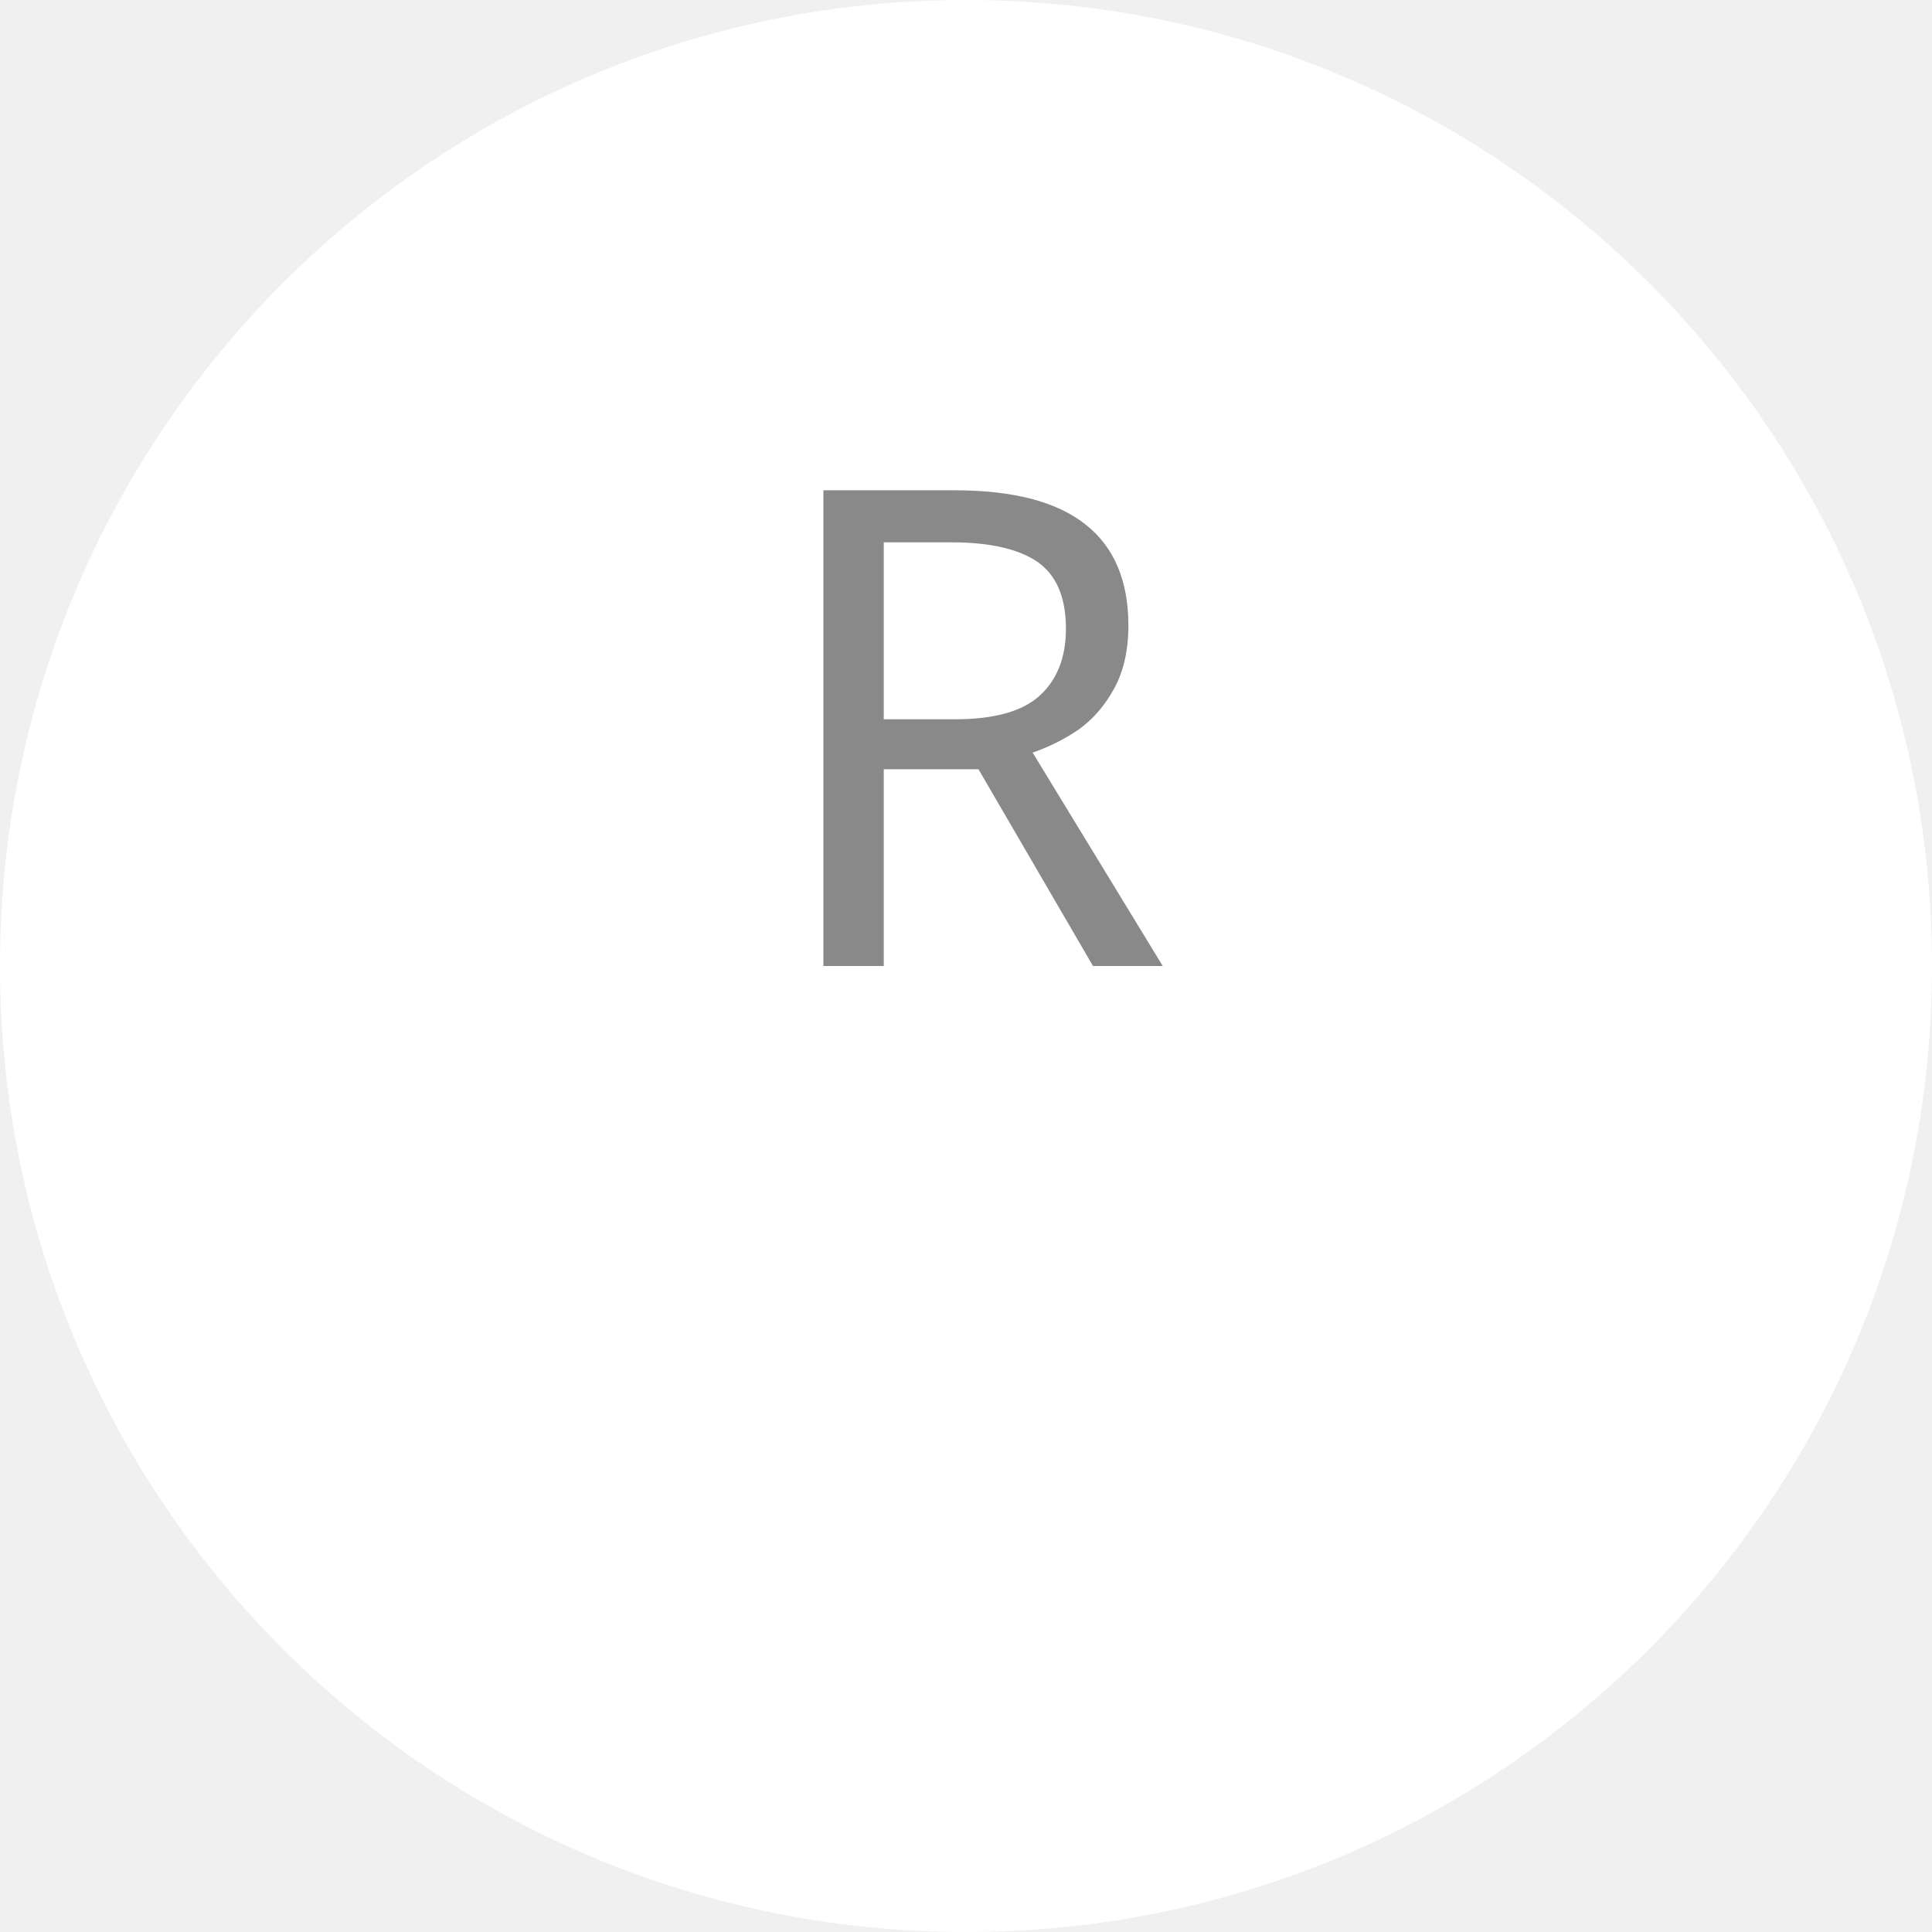
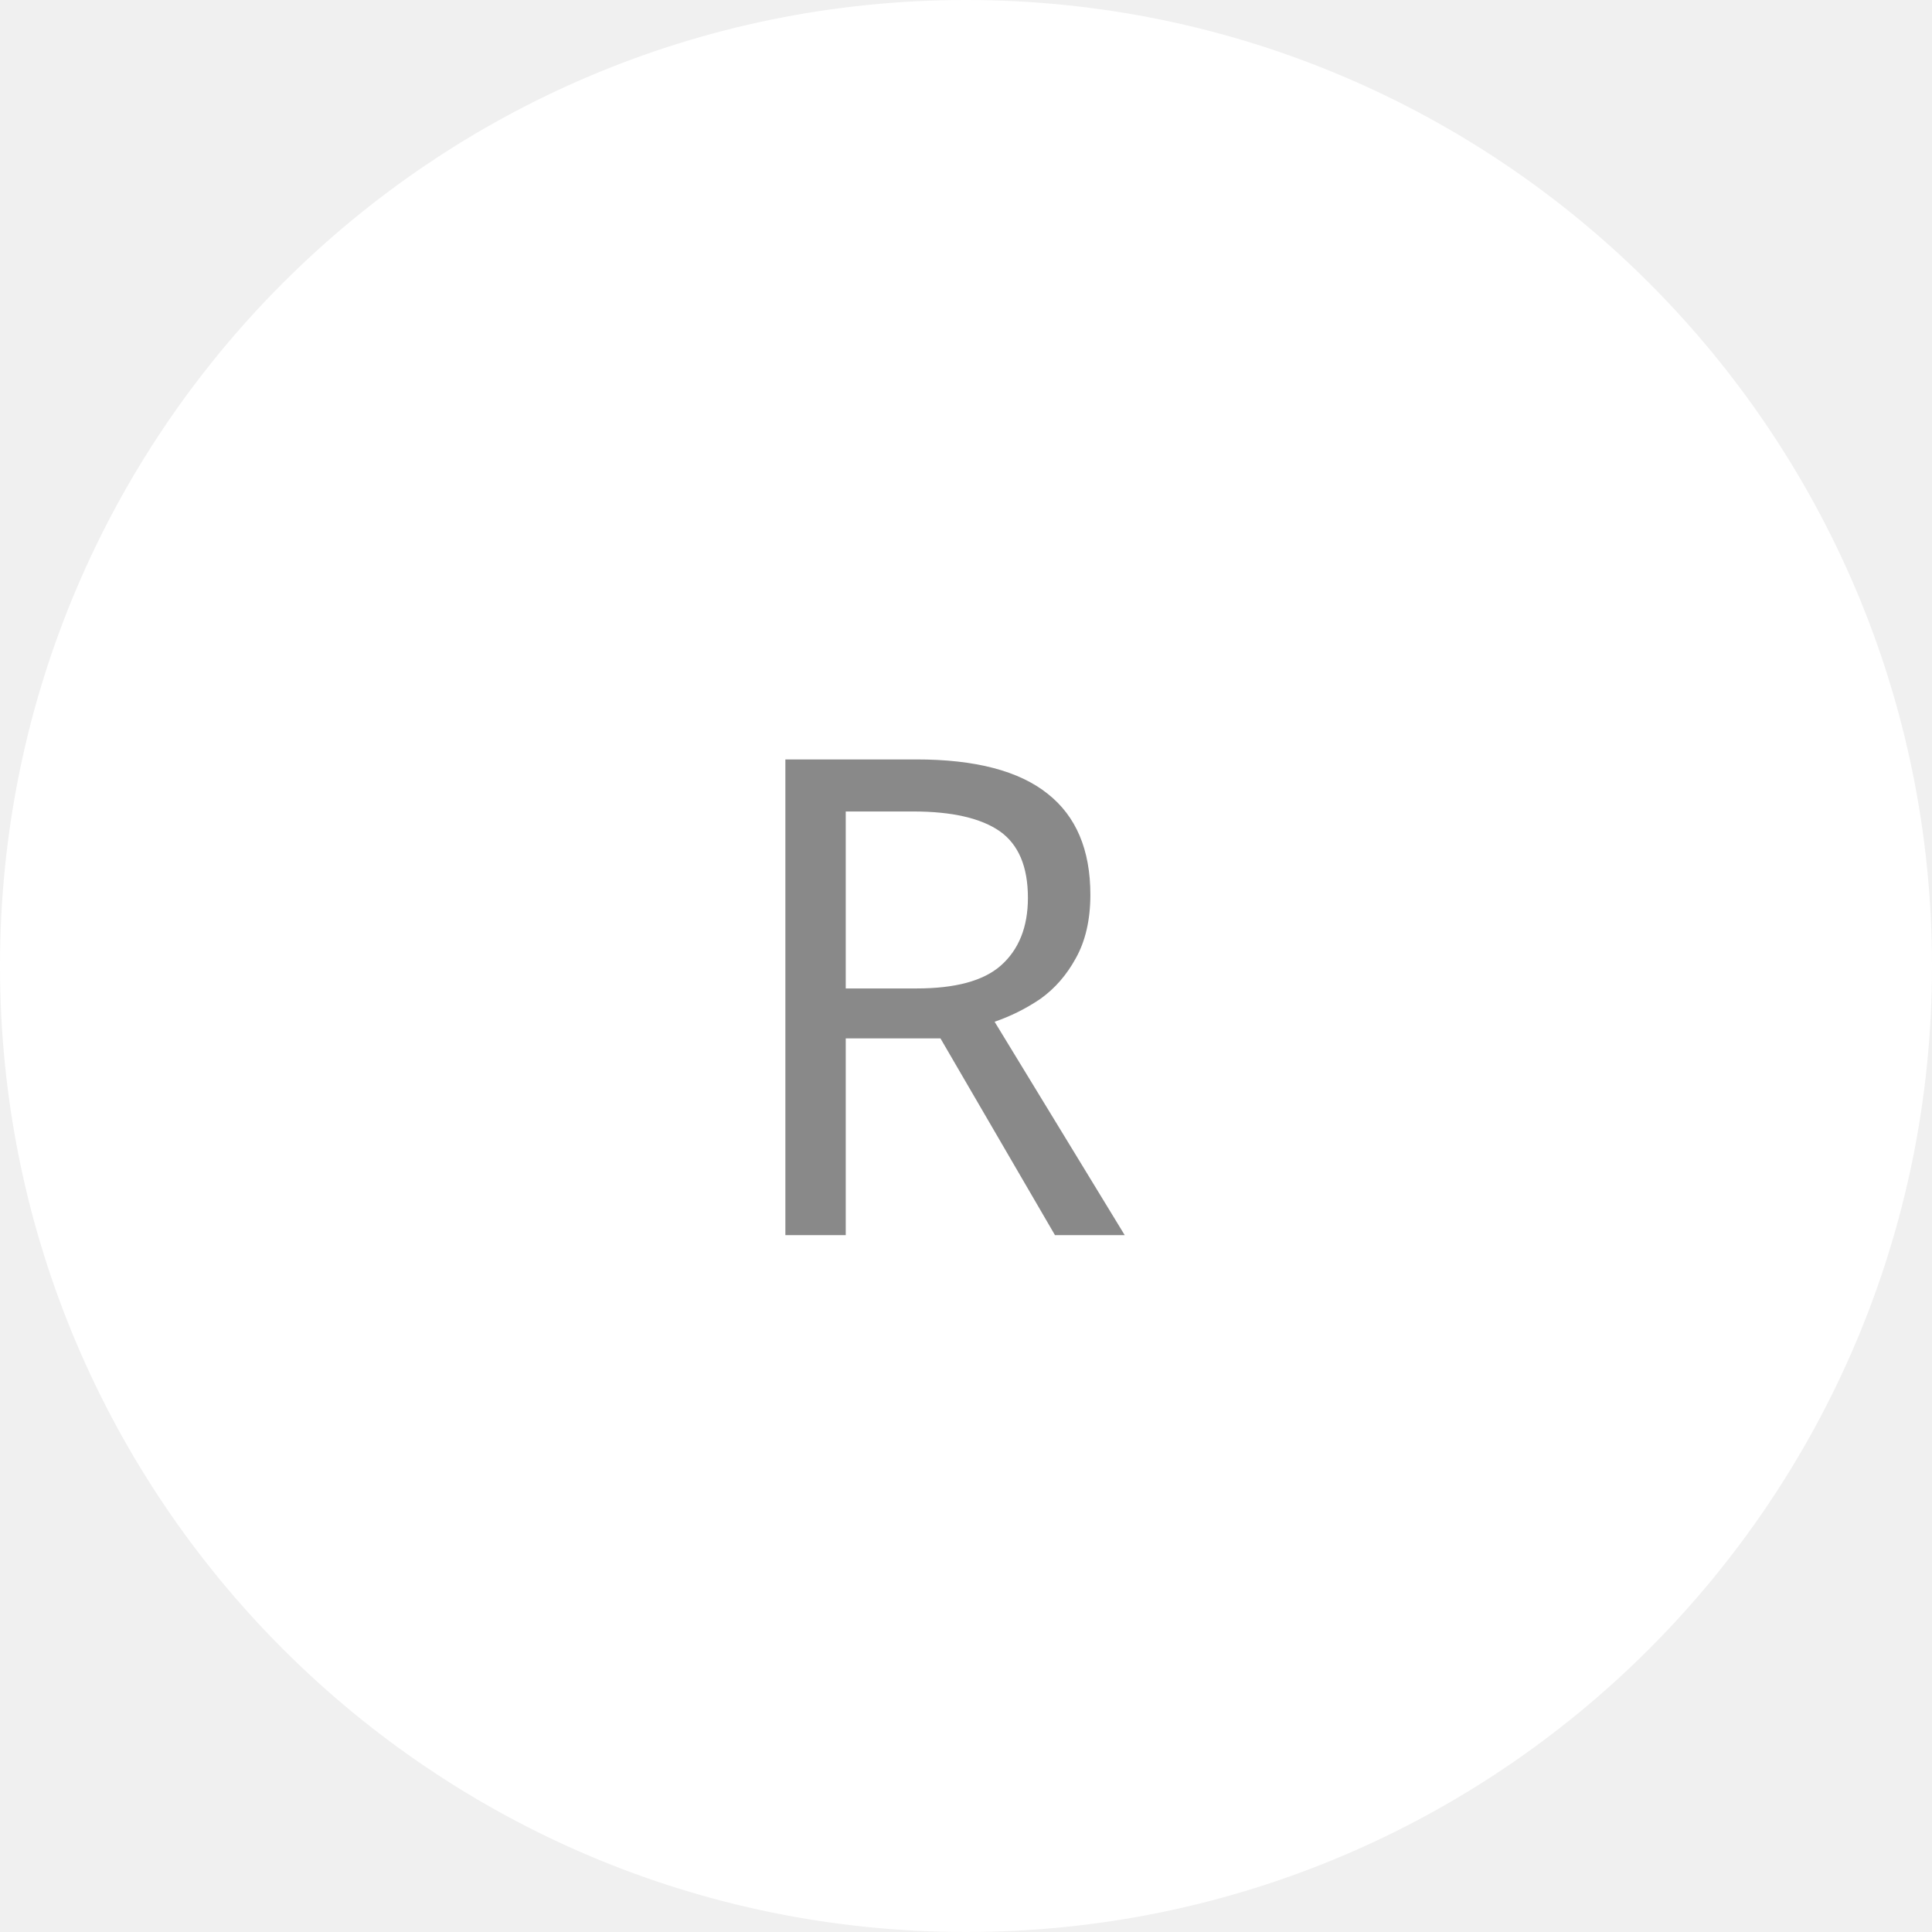
- <svg xmlns="http://www.w3.org/2000/svg" width="29" height="29">
-   <circle cx="14.5" cy="14.5" r="14.5" fill="white" />
-   <text x="50%" y="50%" font-size="10px" font-family="Poppins" text-anchor="middle" alignment-baseline="middle" fill="#898989">
-     R
+ <svg xmlns="http://www.w3.org/2000/svg" id="Layer_1" data-name="Layer 1" viewBox="0 0 29 29">
+   <defs>
+     <style>
+       .cls-1 {
+         fill: #fff;
+       }
+ 
+       .cls-2 {
+         fill: #898989;
+         font-family: Poppins-Regular, Poppins, sans-serif;
+         font-size: 10px;
+       }
+     </style>
+   </defs>
+   <circle class="cls-1" cx="14.5" cy="14.5" r="14.5" />
+   <text class="cls-2" transform="translate(10.82 18.54)">
+     <tspan x="0" y="0">R</tspan>
  </text>
</svg>
